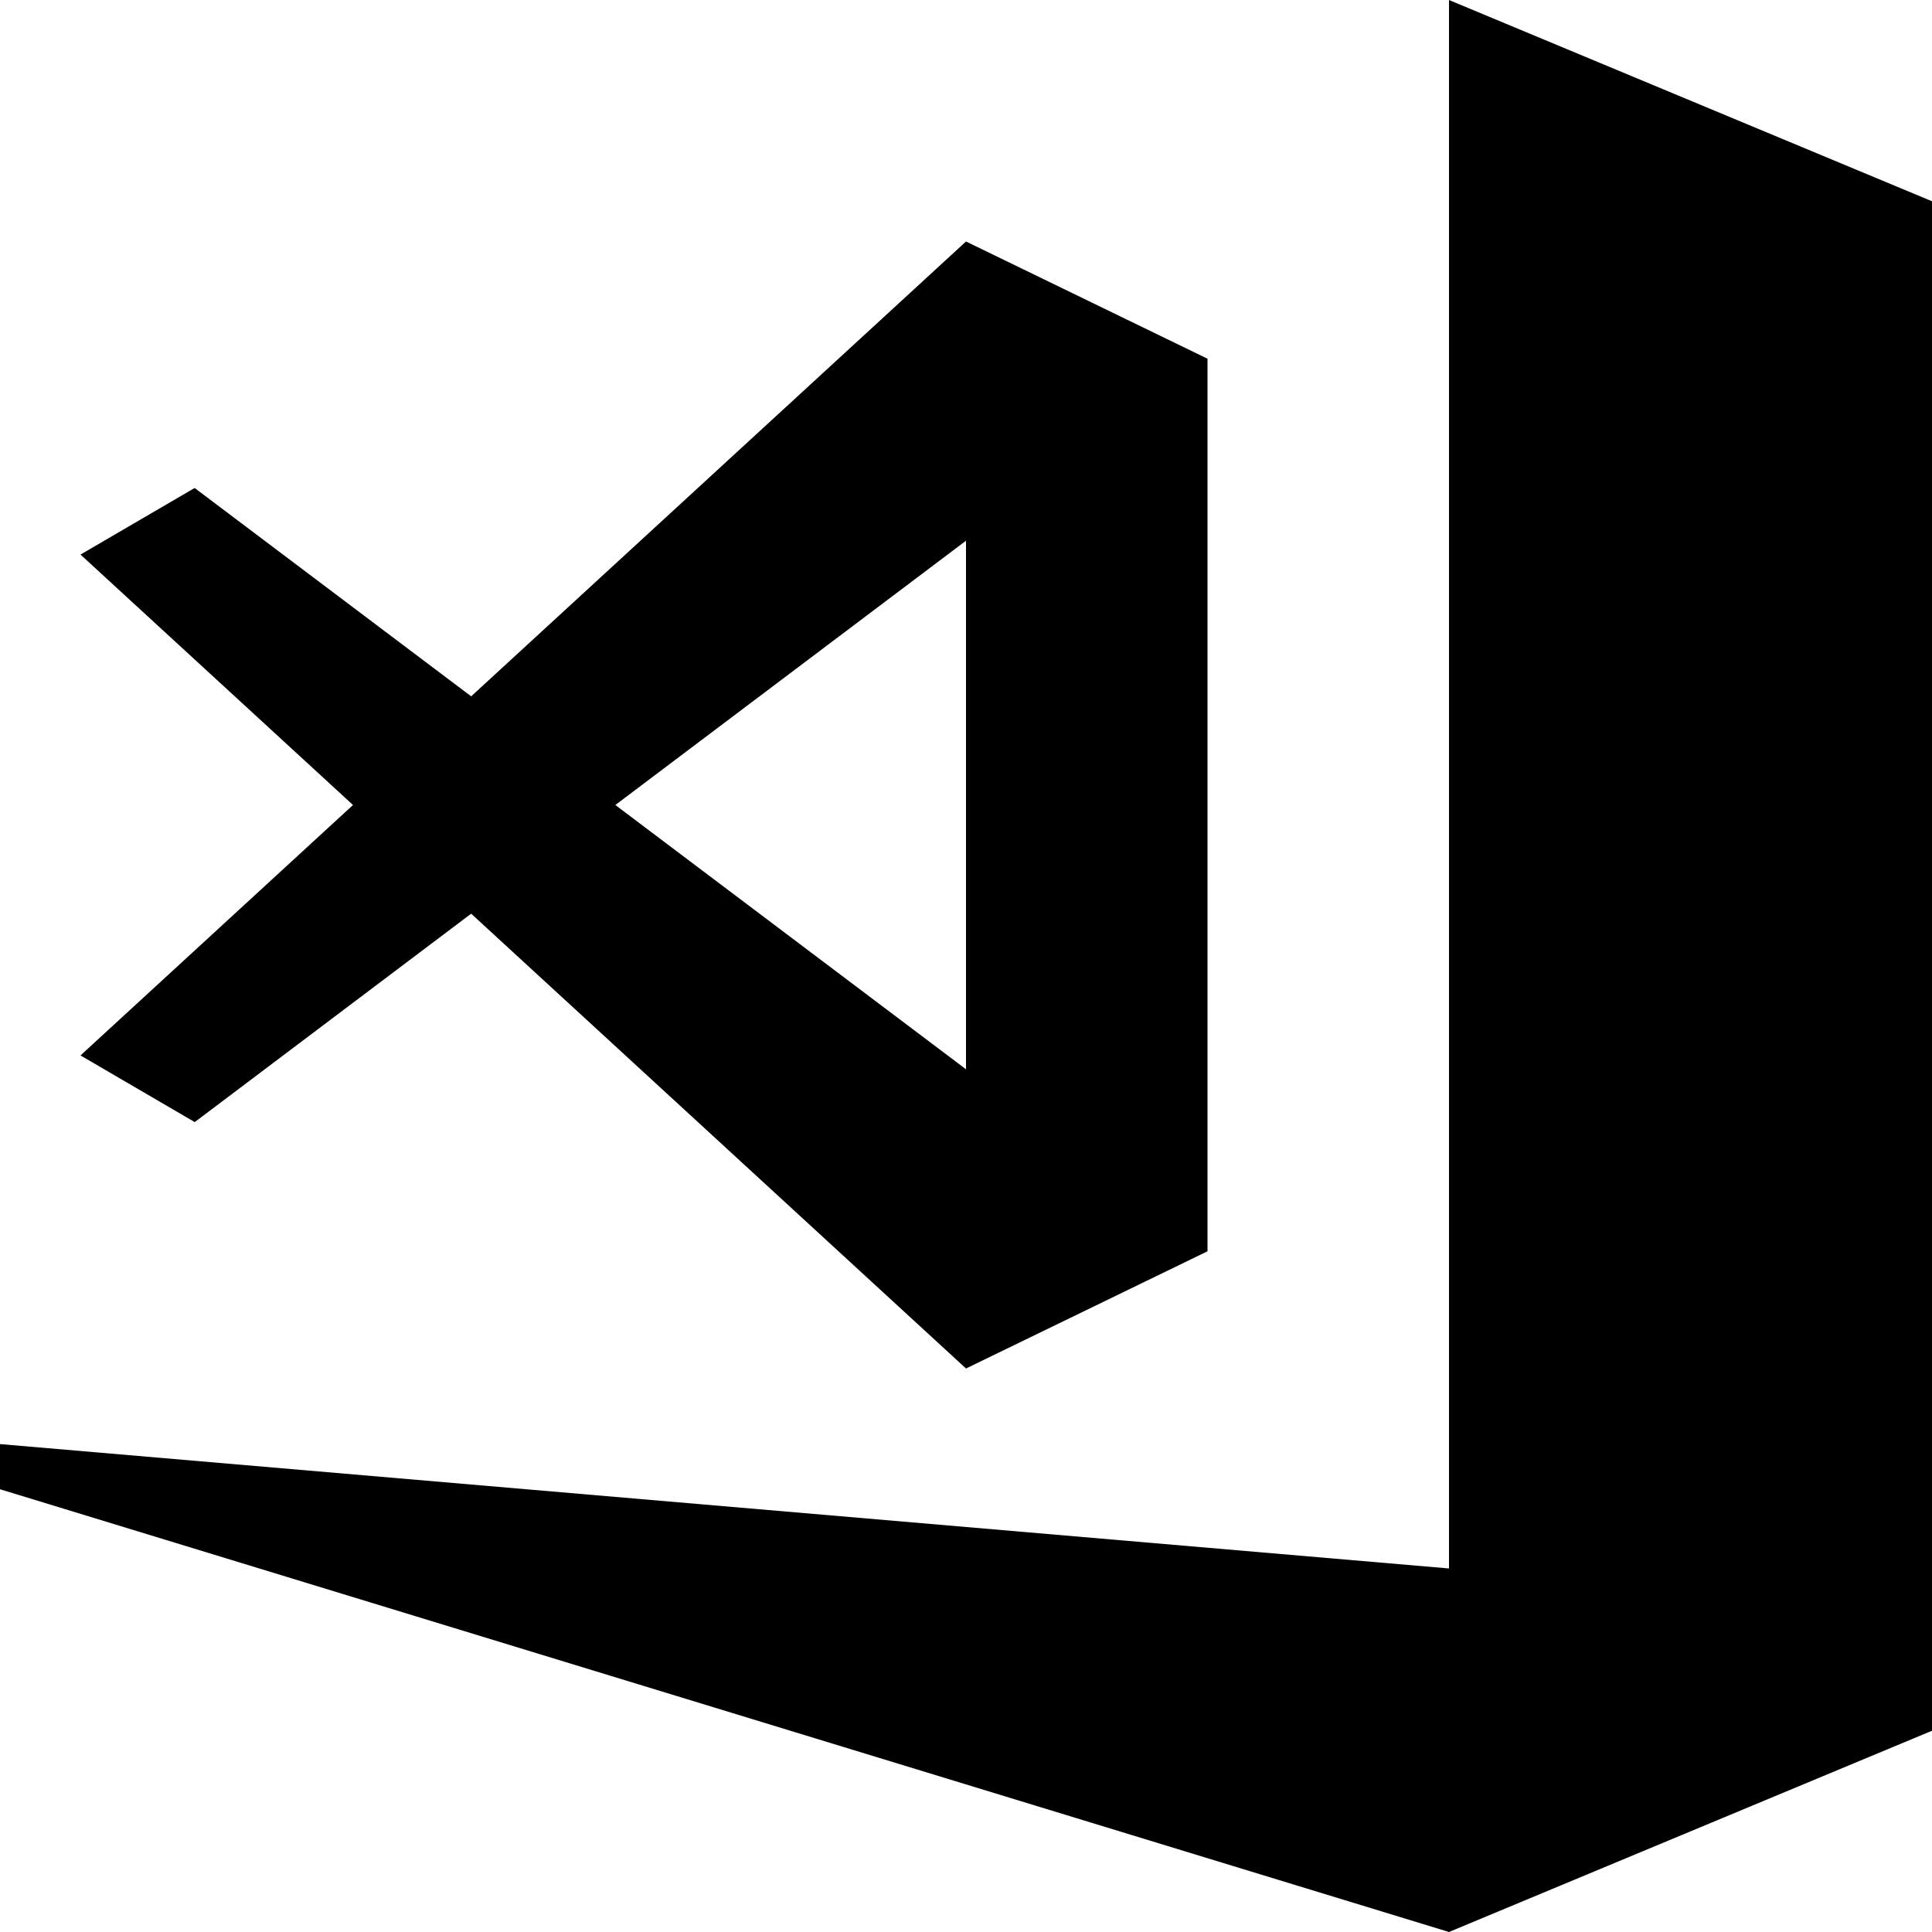
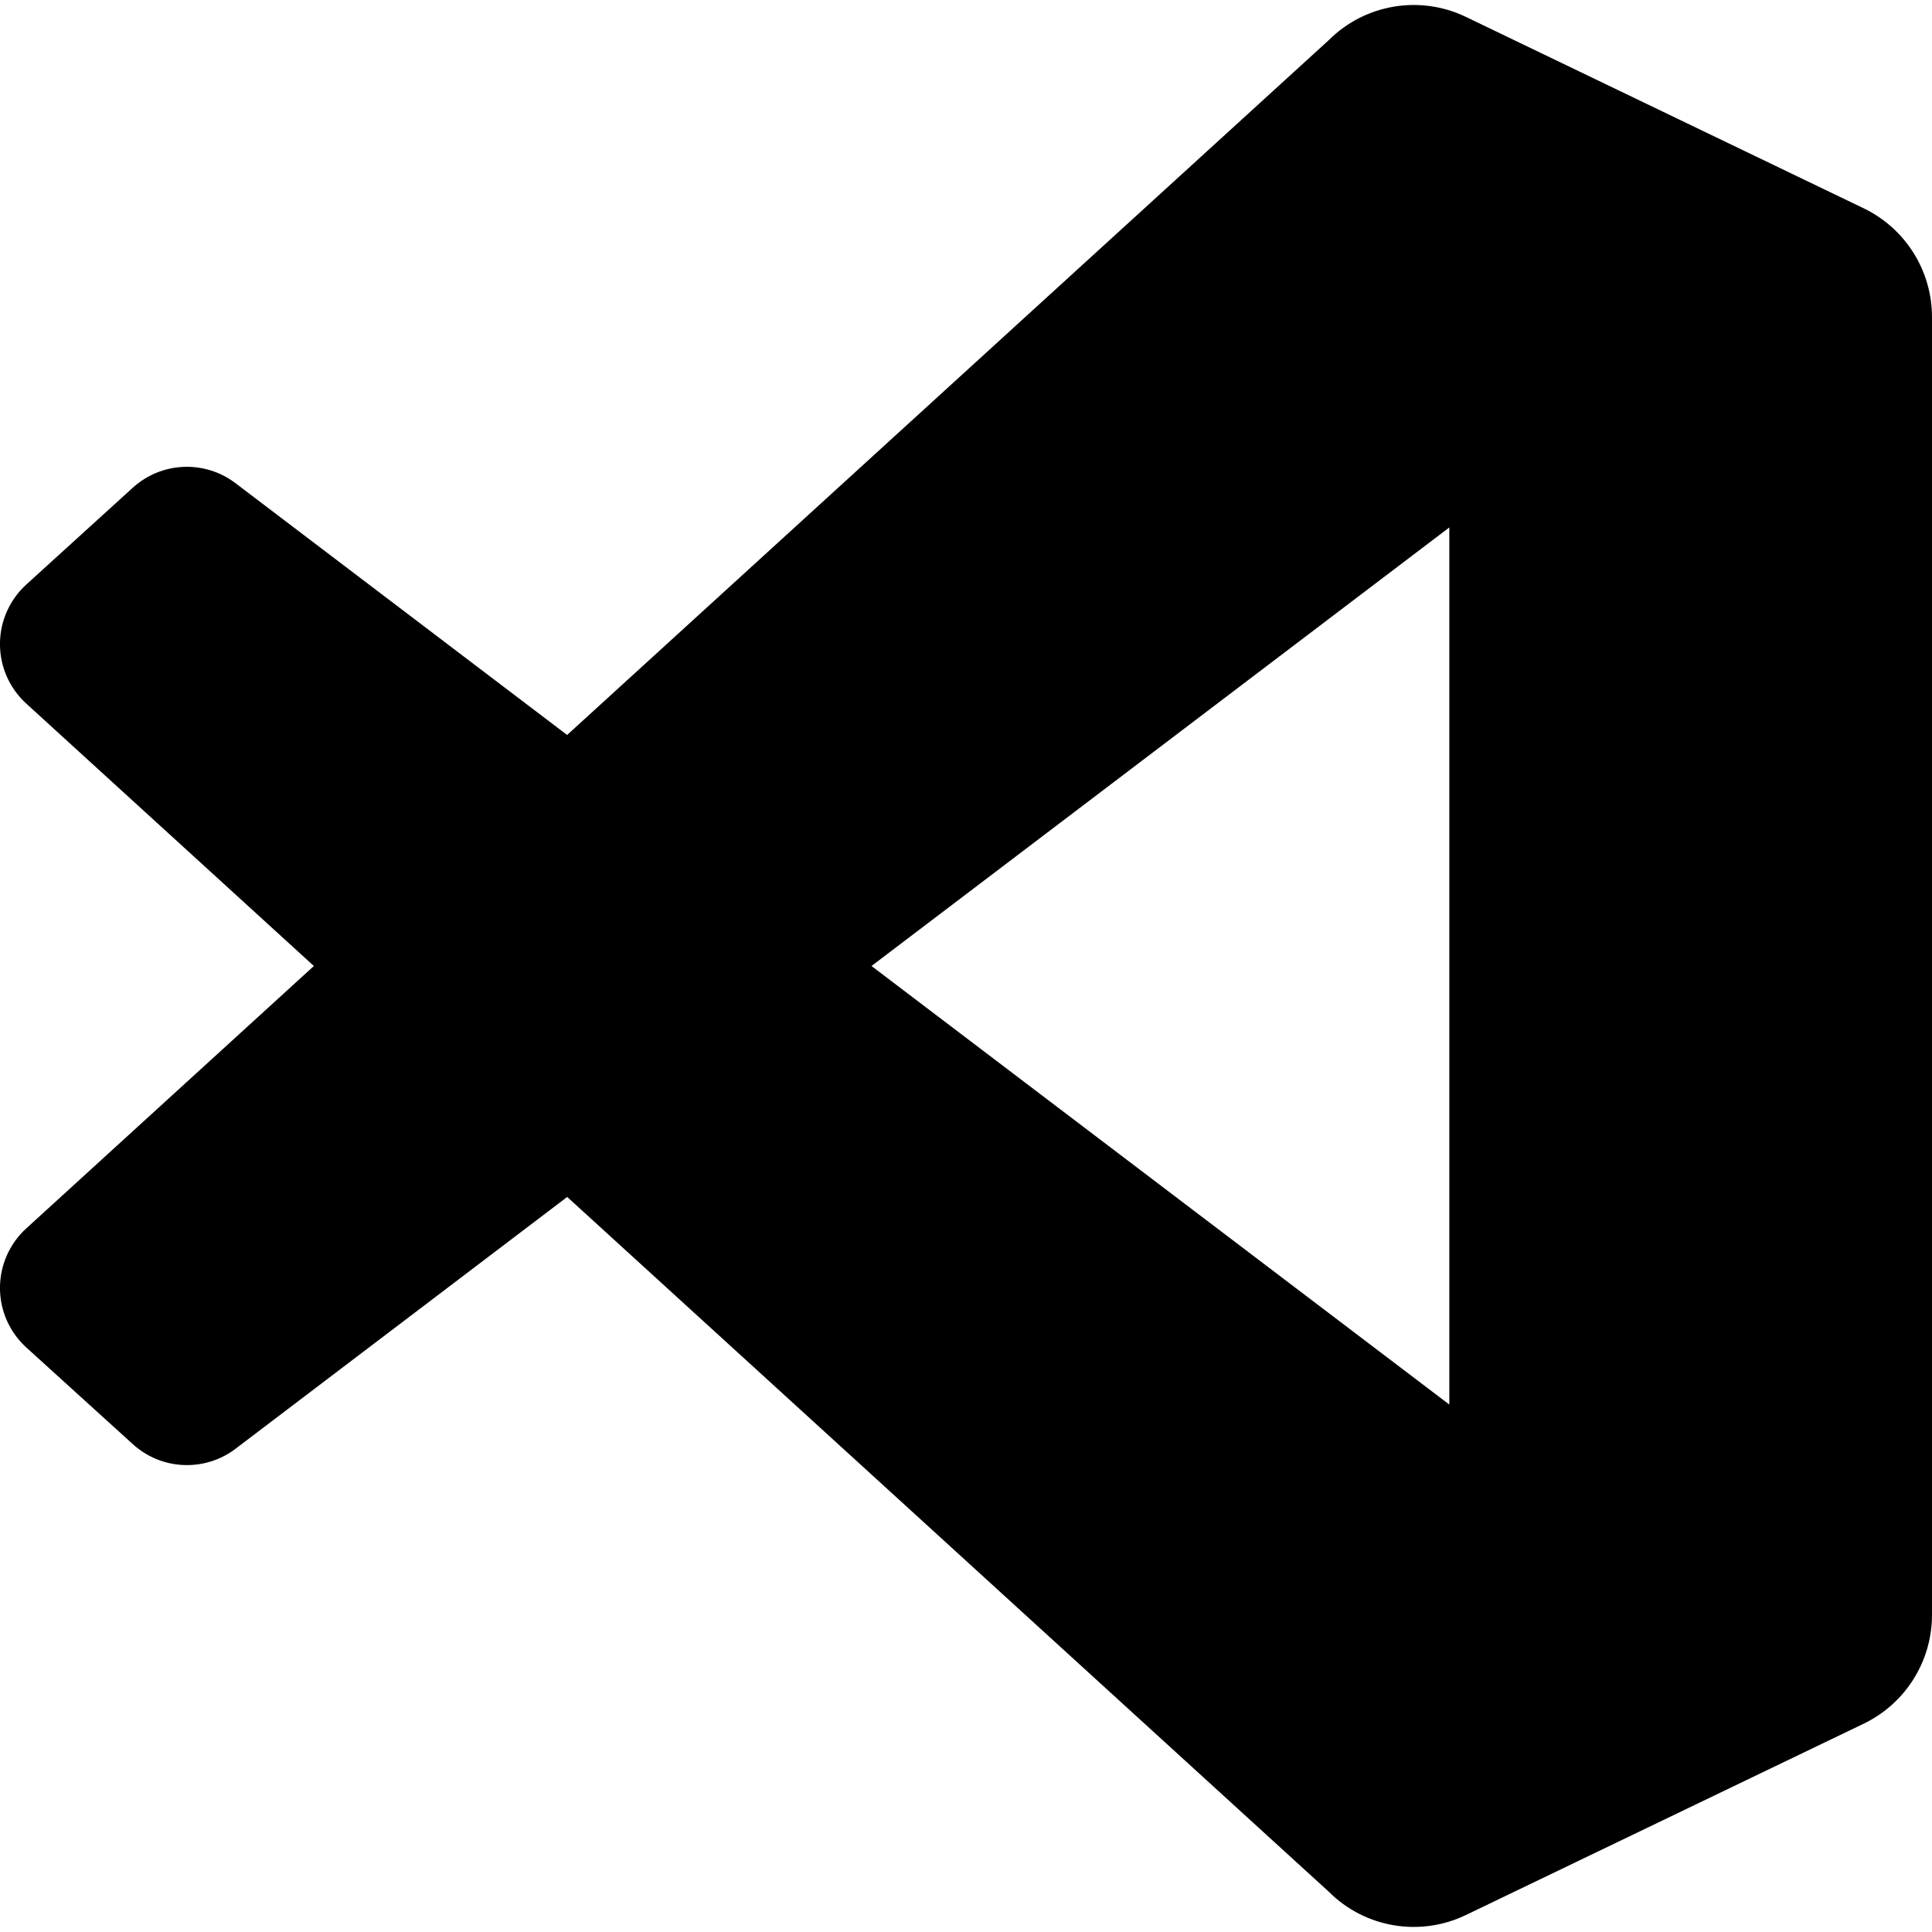
<svg xmlns="http://www.w3.org/2000/svg" role="img" viewBox="0 0 24 24">
-   <path d="M24 2.5v19L18 24 0 18.5v-.561l18 1.545V0zM1 13.111L4.385 10 1 6.889l1.418-.827L5.853 8.65 12 3l3 1.456v11.088L12 17l-6.147-5.65-3.434 2.589zM7.644 10L12 13.283V6.717z" />
+   <path d="M23.15 2.587L18.21.21a1.494 1.494 0 0 0-1.705.29l-9.46 8.63-4.12-3.128a.999.999 0 0 0-1.276.057L.327 7.261A1 1 0 0 0 .326 8.74L3.899 12 .326 15.26a1 1 0 0 0 .001 1.479L1.65 17.94a.999.999 0 0 0 1.276.057l4.12-3.128 9.46 8.63a1.492 1.492 0 0 0 1.704.29l4.942-2.377A1.5 1.5 0 0 0 24 20.06V3.939a1.5 1.5 0 0 0-.85-1.352zm-5.146 14.861L10.826 12l7.178-5.448v10.896z" />
</svg>
